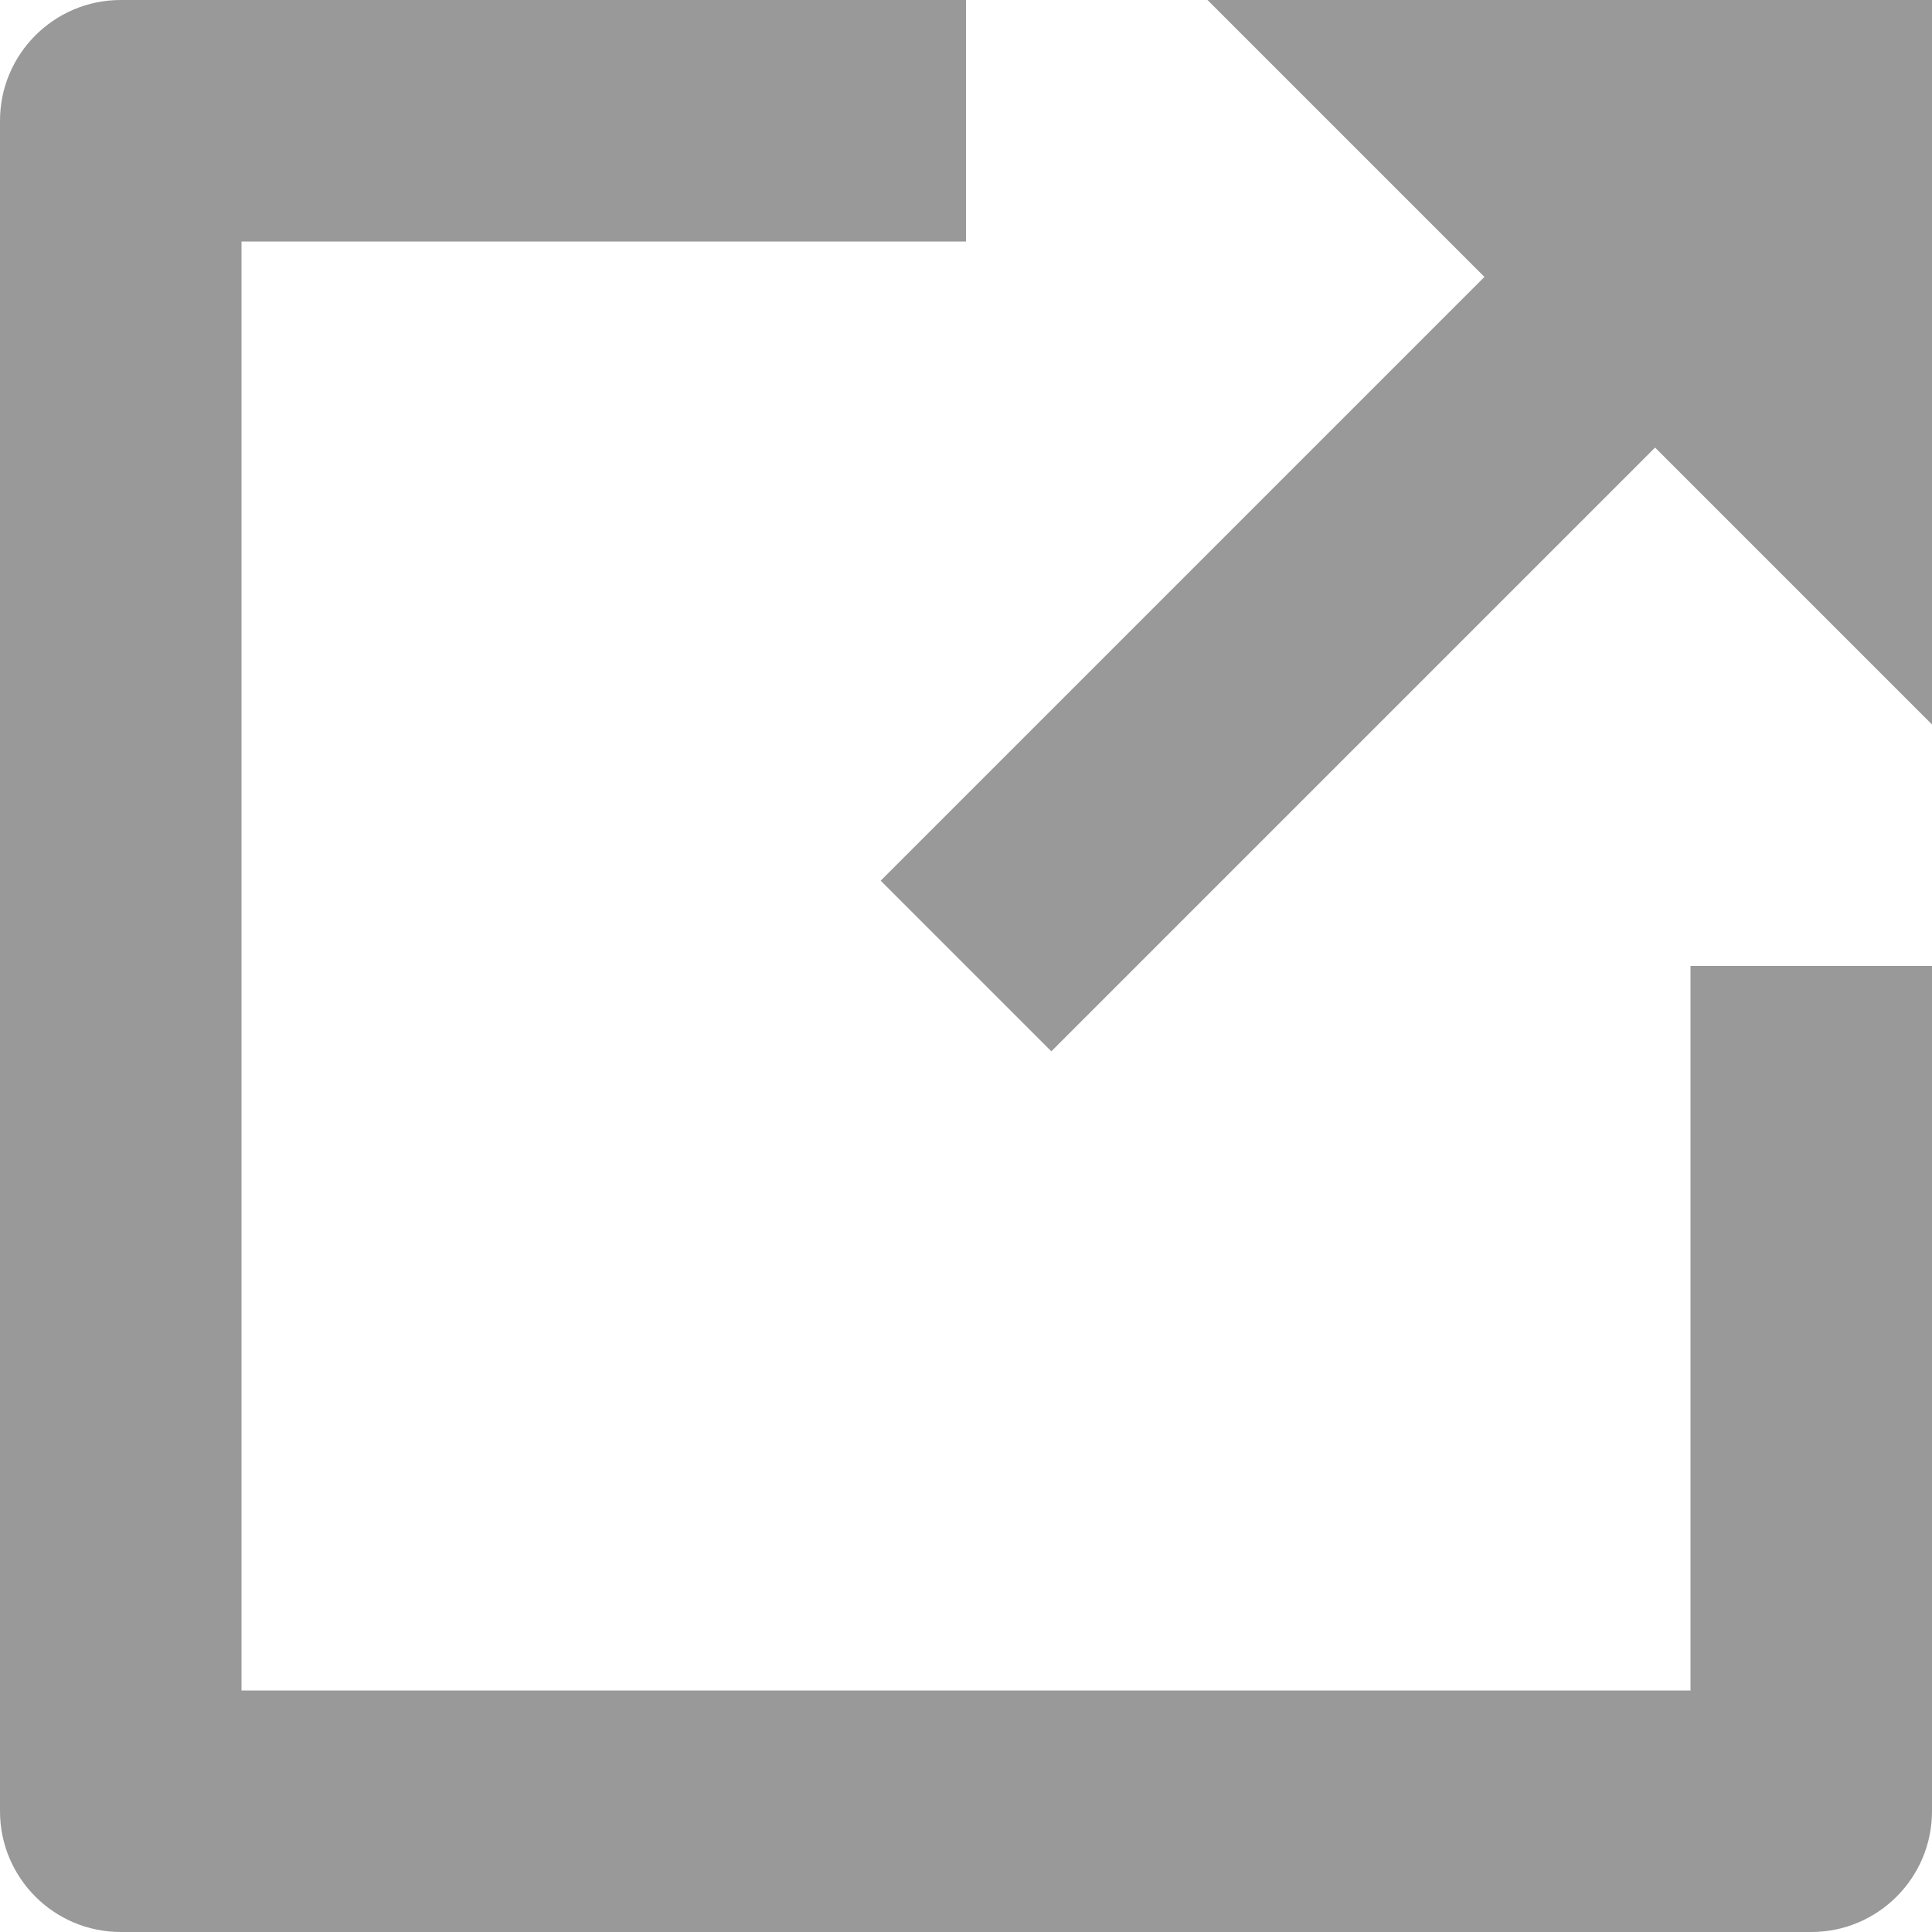
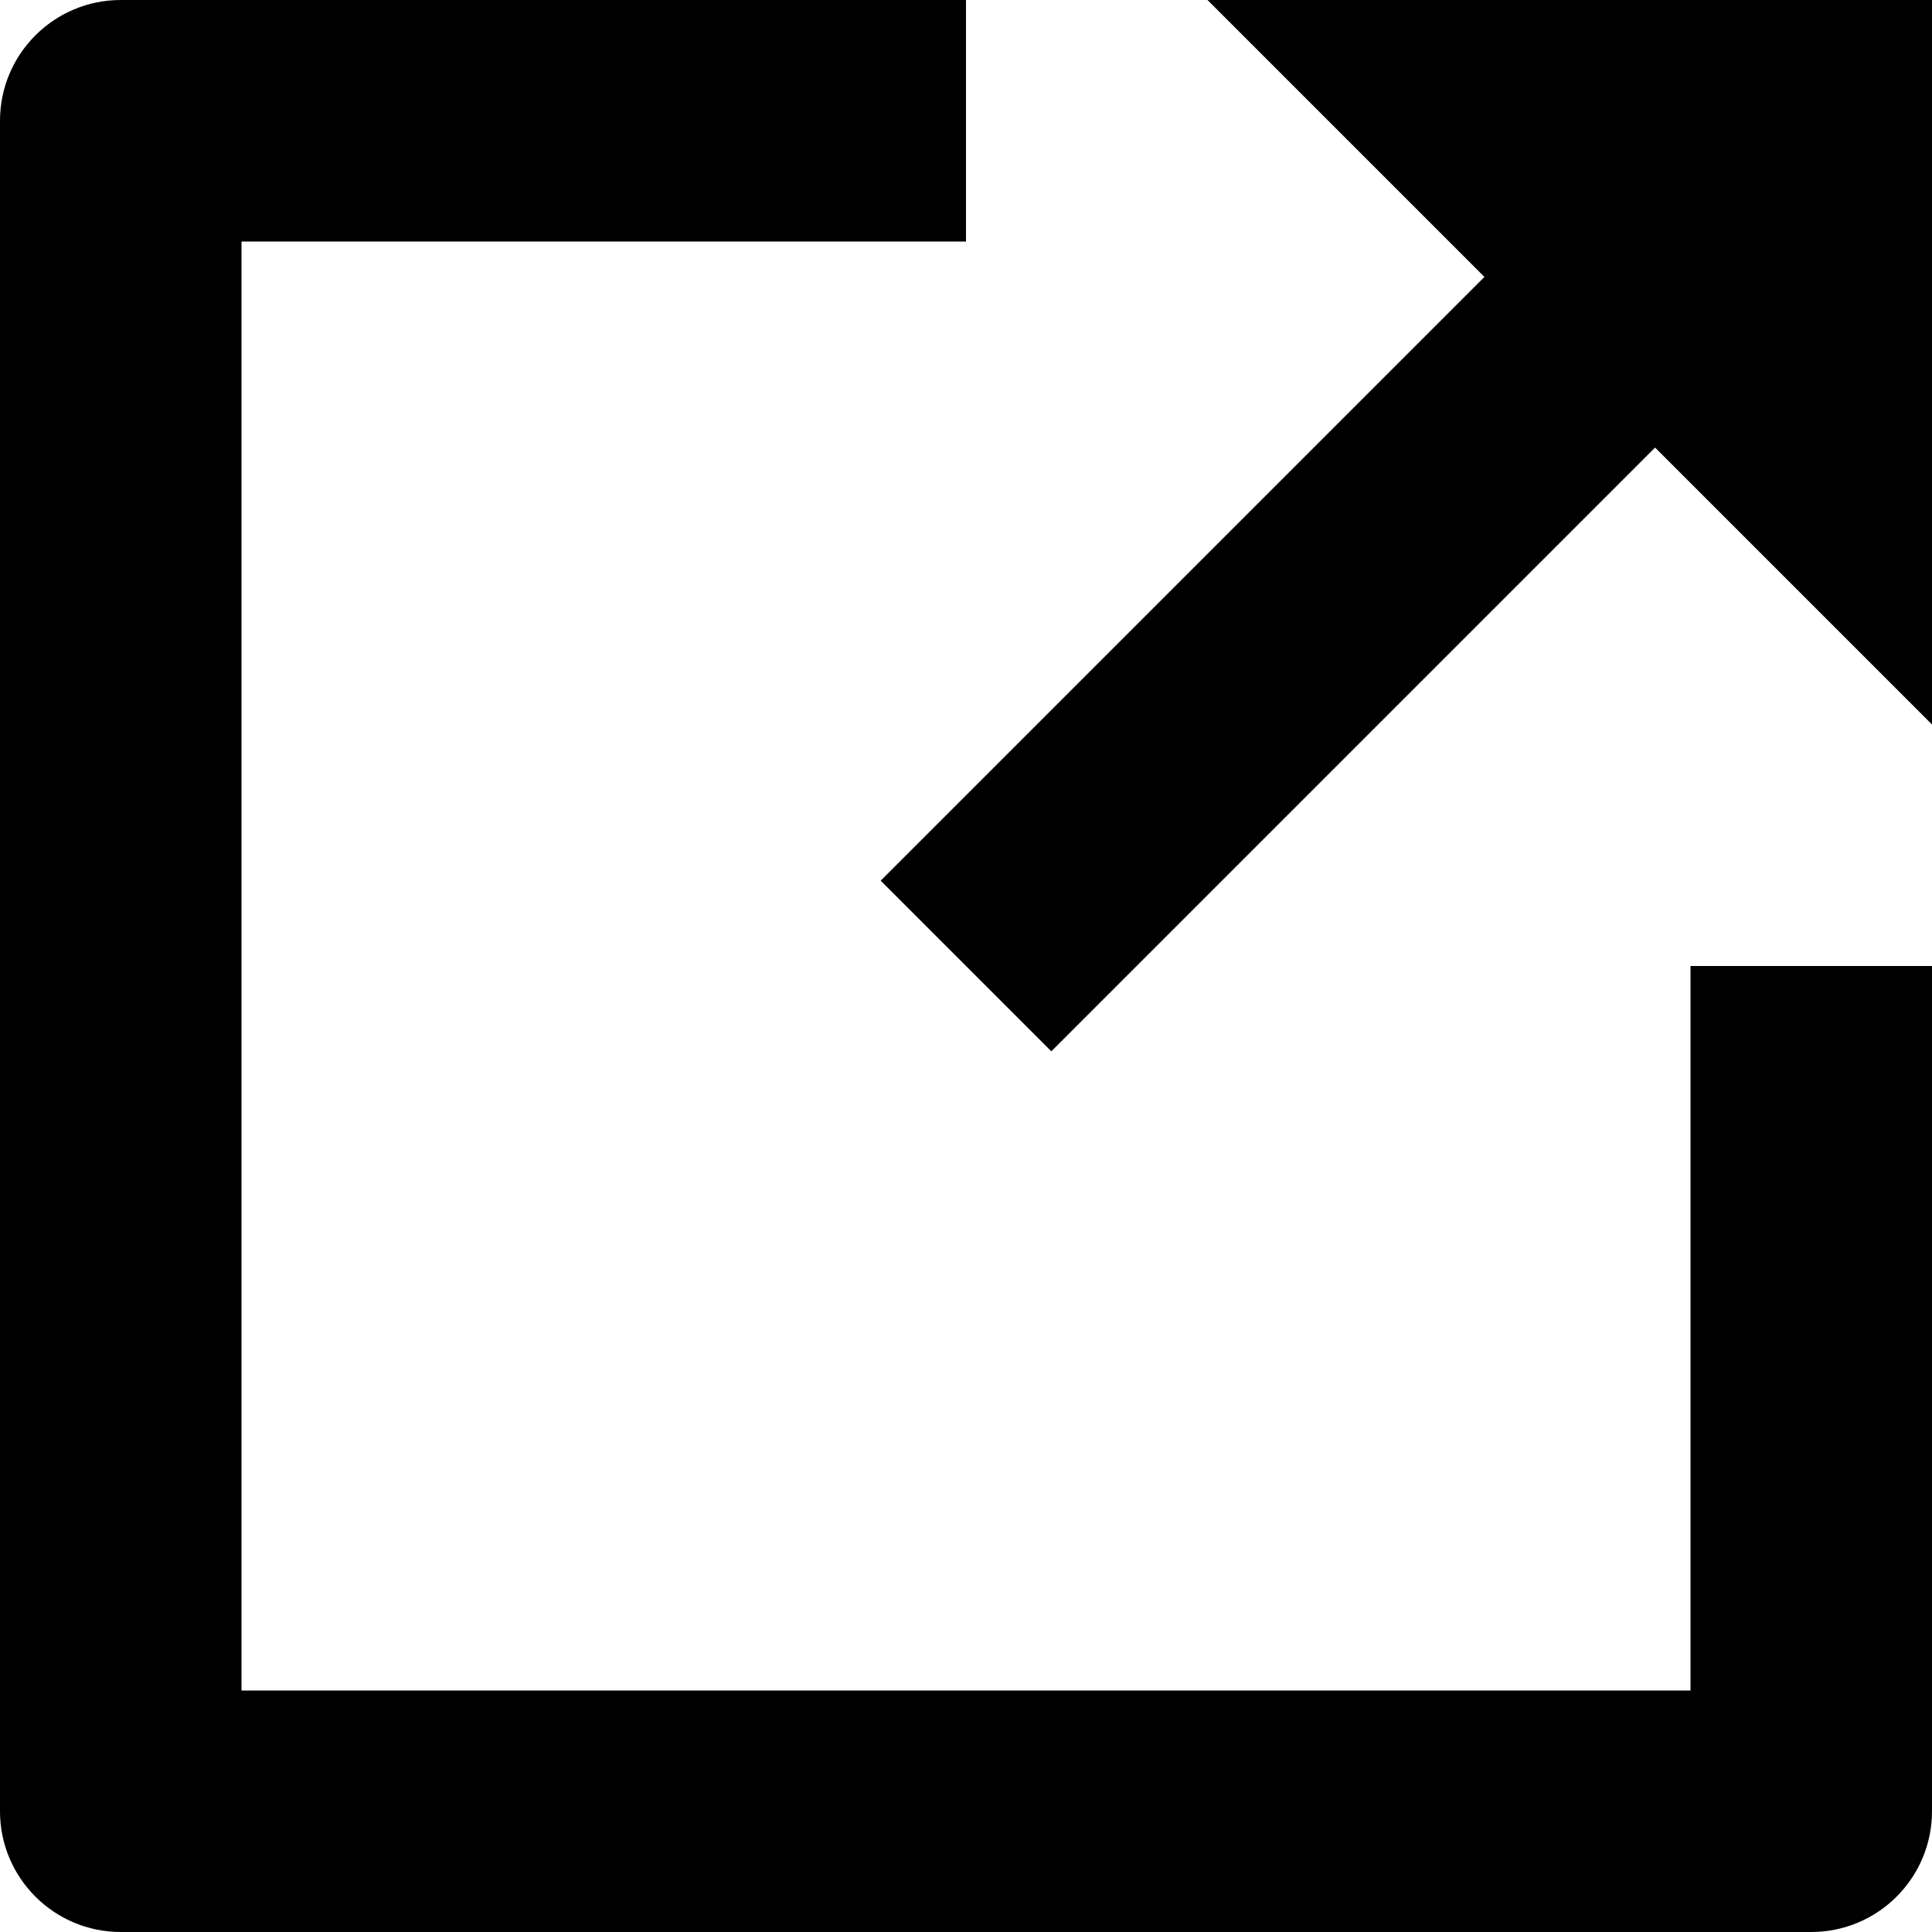
<svg xmlns="http://www.w3.org/2000/svg" width="12px" height="12px" viewBox="0 0 12 12" version="1.1">
  <defs />
  <g id="Scrivener" stroke="none" stroke-width="1" fill="none" fill-rule="evenodd">
-     <g id="2---Scrivener---Content-Edit" transform="translate(-1125, -444)" fill="#999999">
+     <g id="2---Scrivener---Content-Edit" transform="translate(-1125, -444)" fill="#000000">
      <path d="M1134.22,445.72 L1130.47,449.47 L1131.53,450.53 L1135.28,446.78 L1137,448.5 L1137,444 L1132.5,444 L1134.22,445.72 Z M1126.5,454.5 L1126.5,445.5 L1131,445.5 L1131,444 L1125.75,444 C1125.336,444 1125,444.336 1125,444.75 L1125,455.25 C1125,455.664 1125.336,456 1125.75,456 L1136.25,456 C1136.664,456 1137,455.664 1137,455.25 L1137,450 L1135.5,450 L1135.5,454.5 L1126.5,454.5 Z" id="icon-Popup" />
    </g>
  </g>
</svg>
